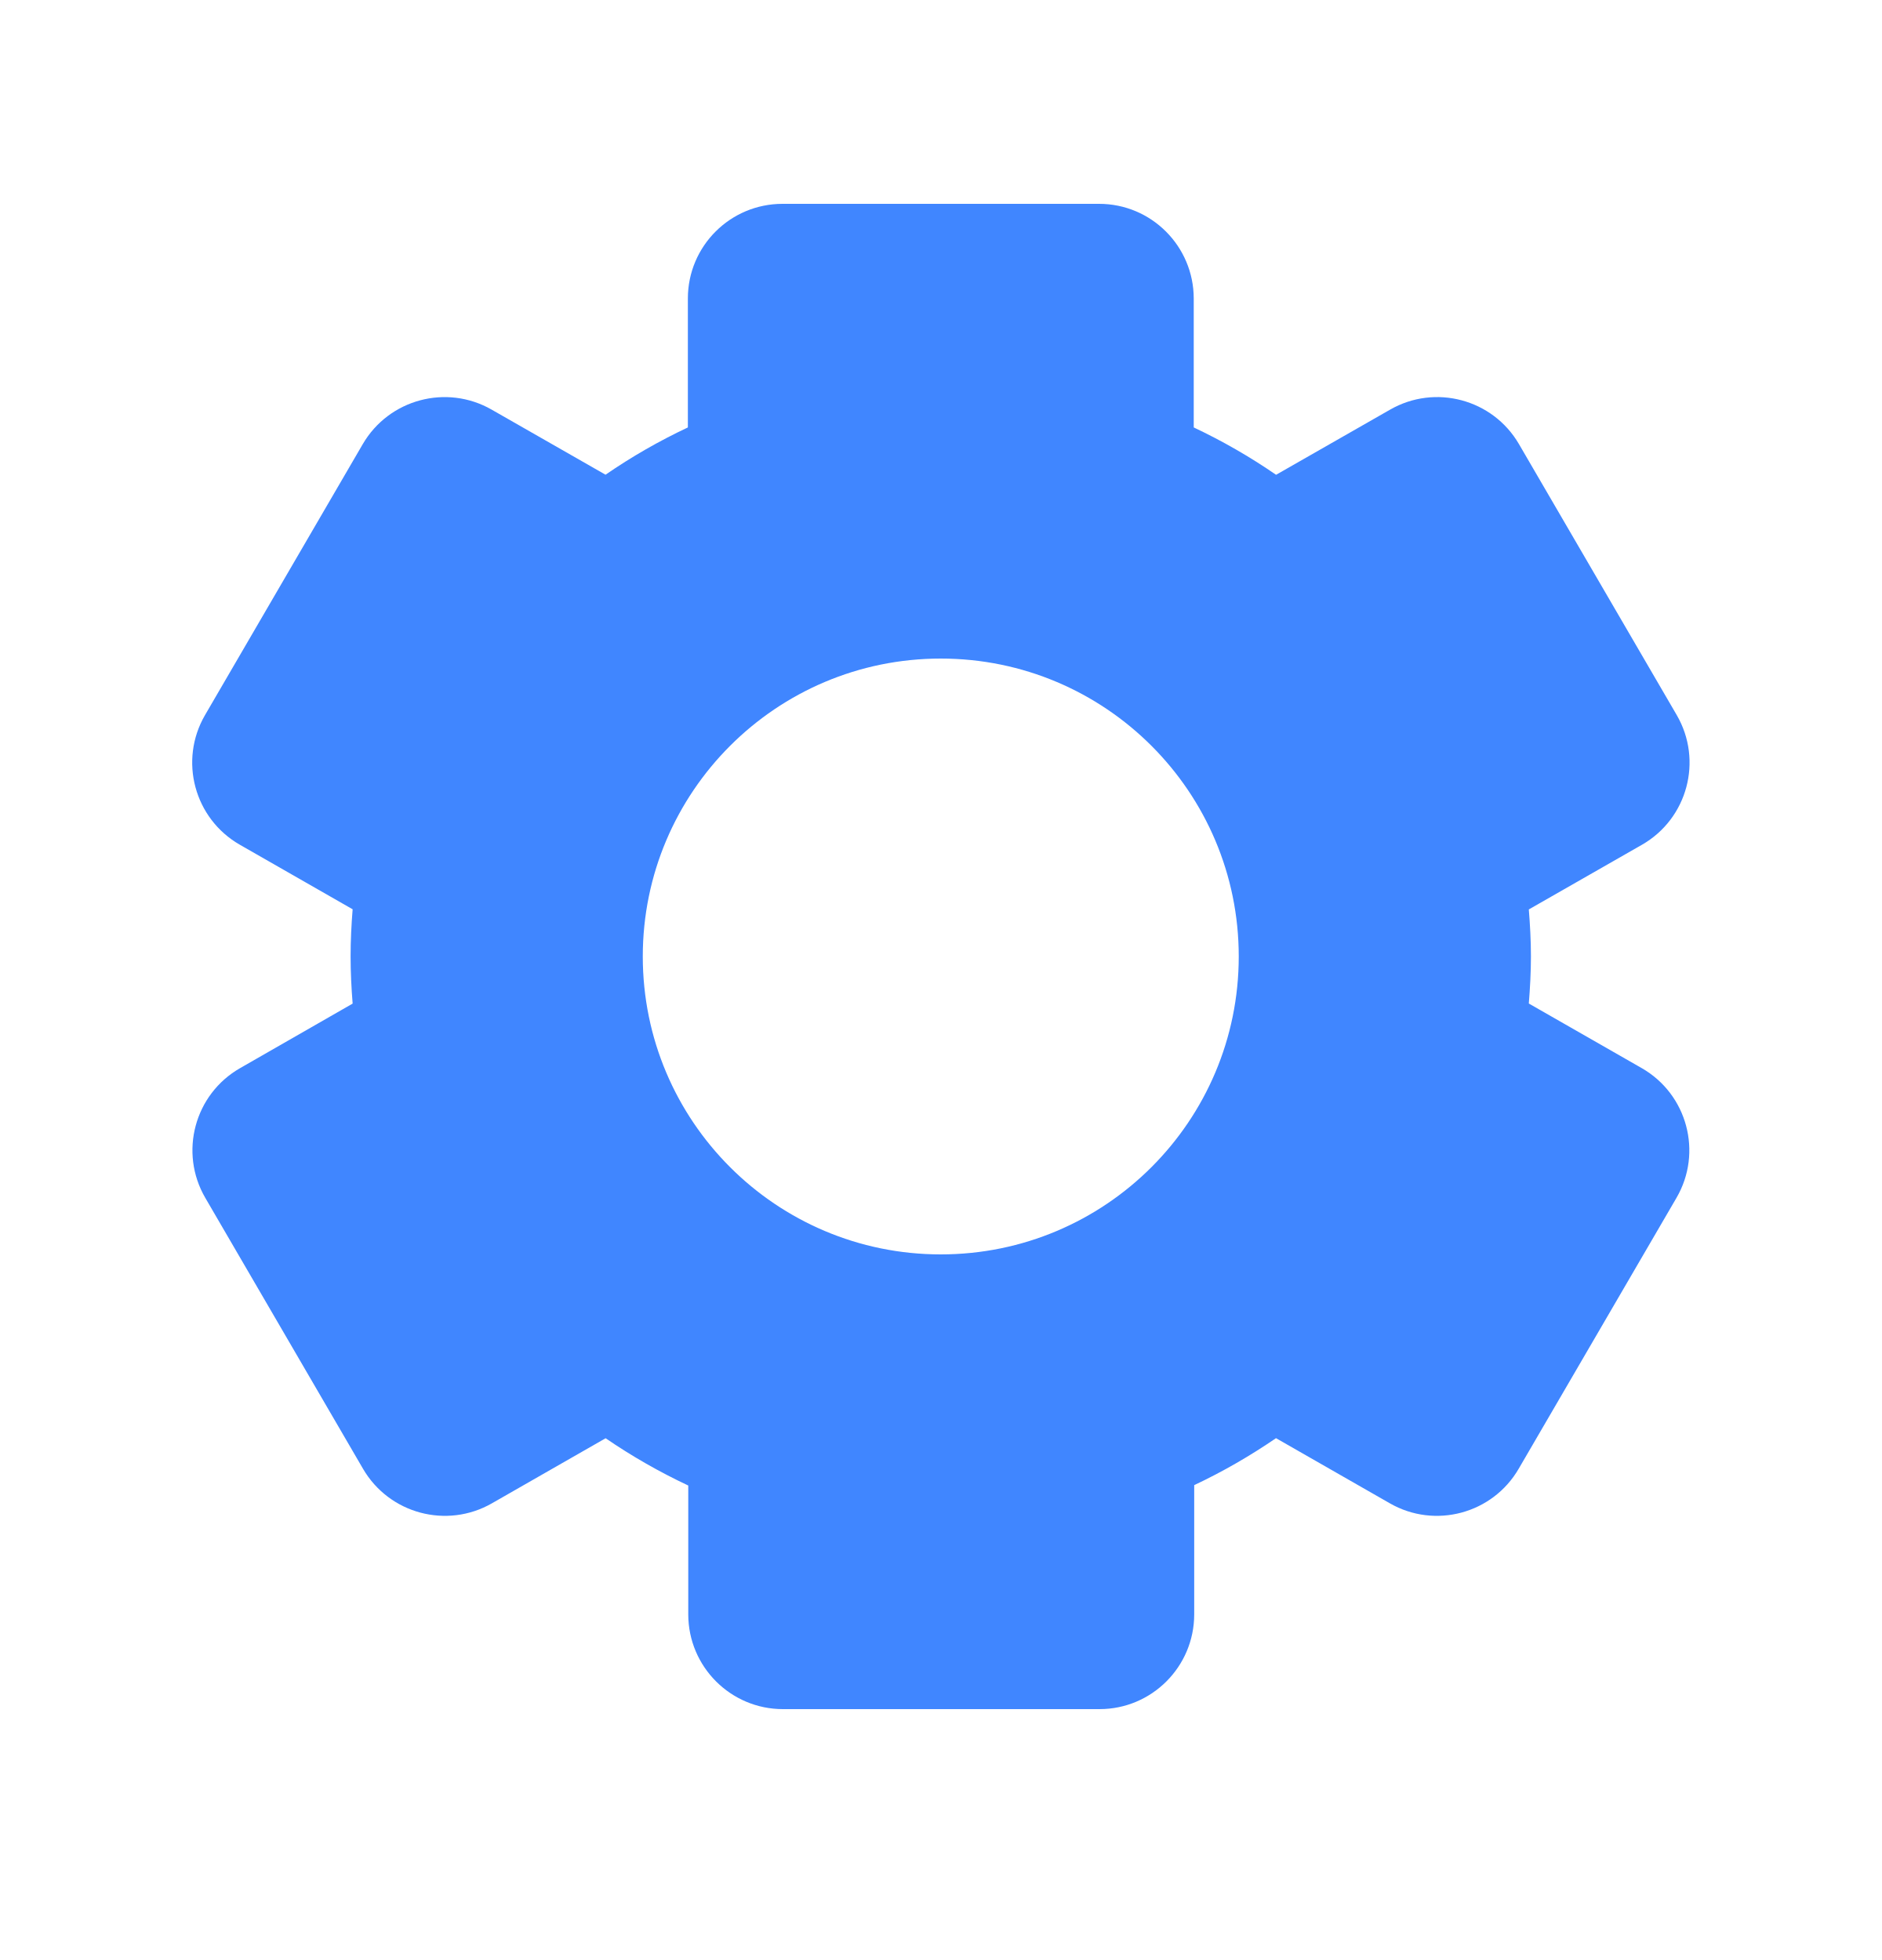
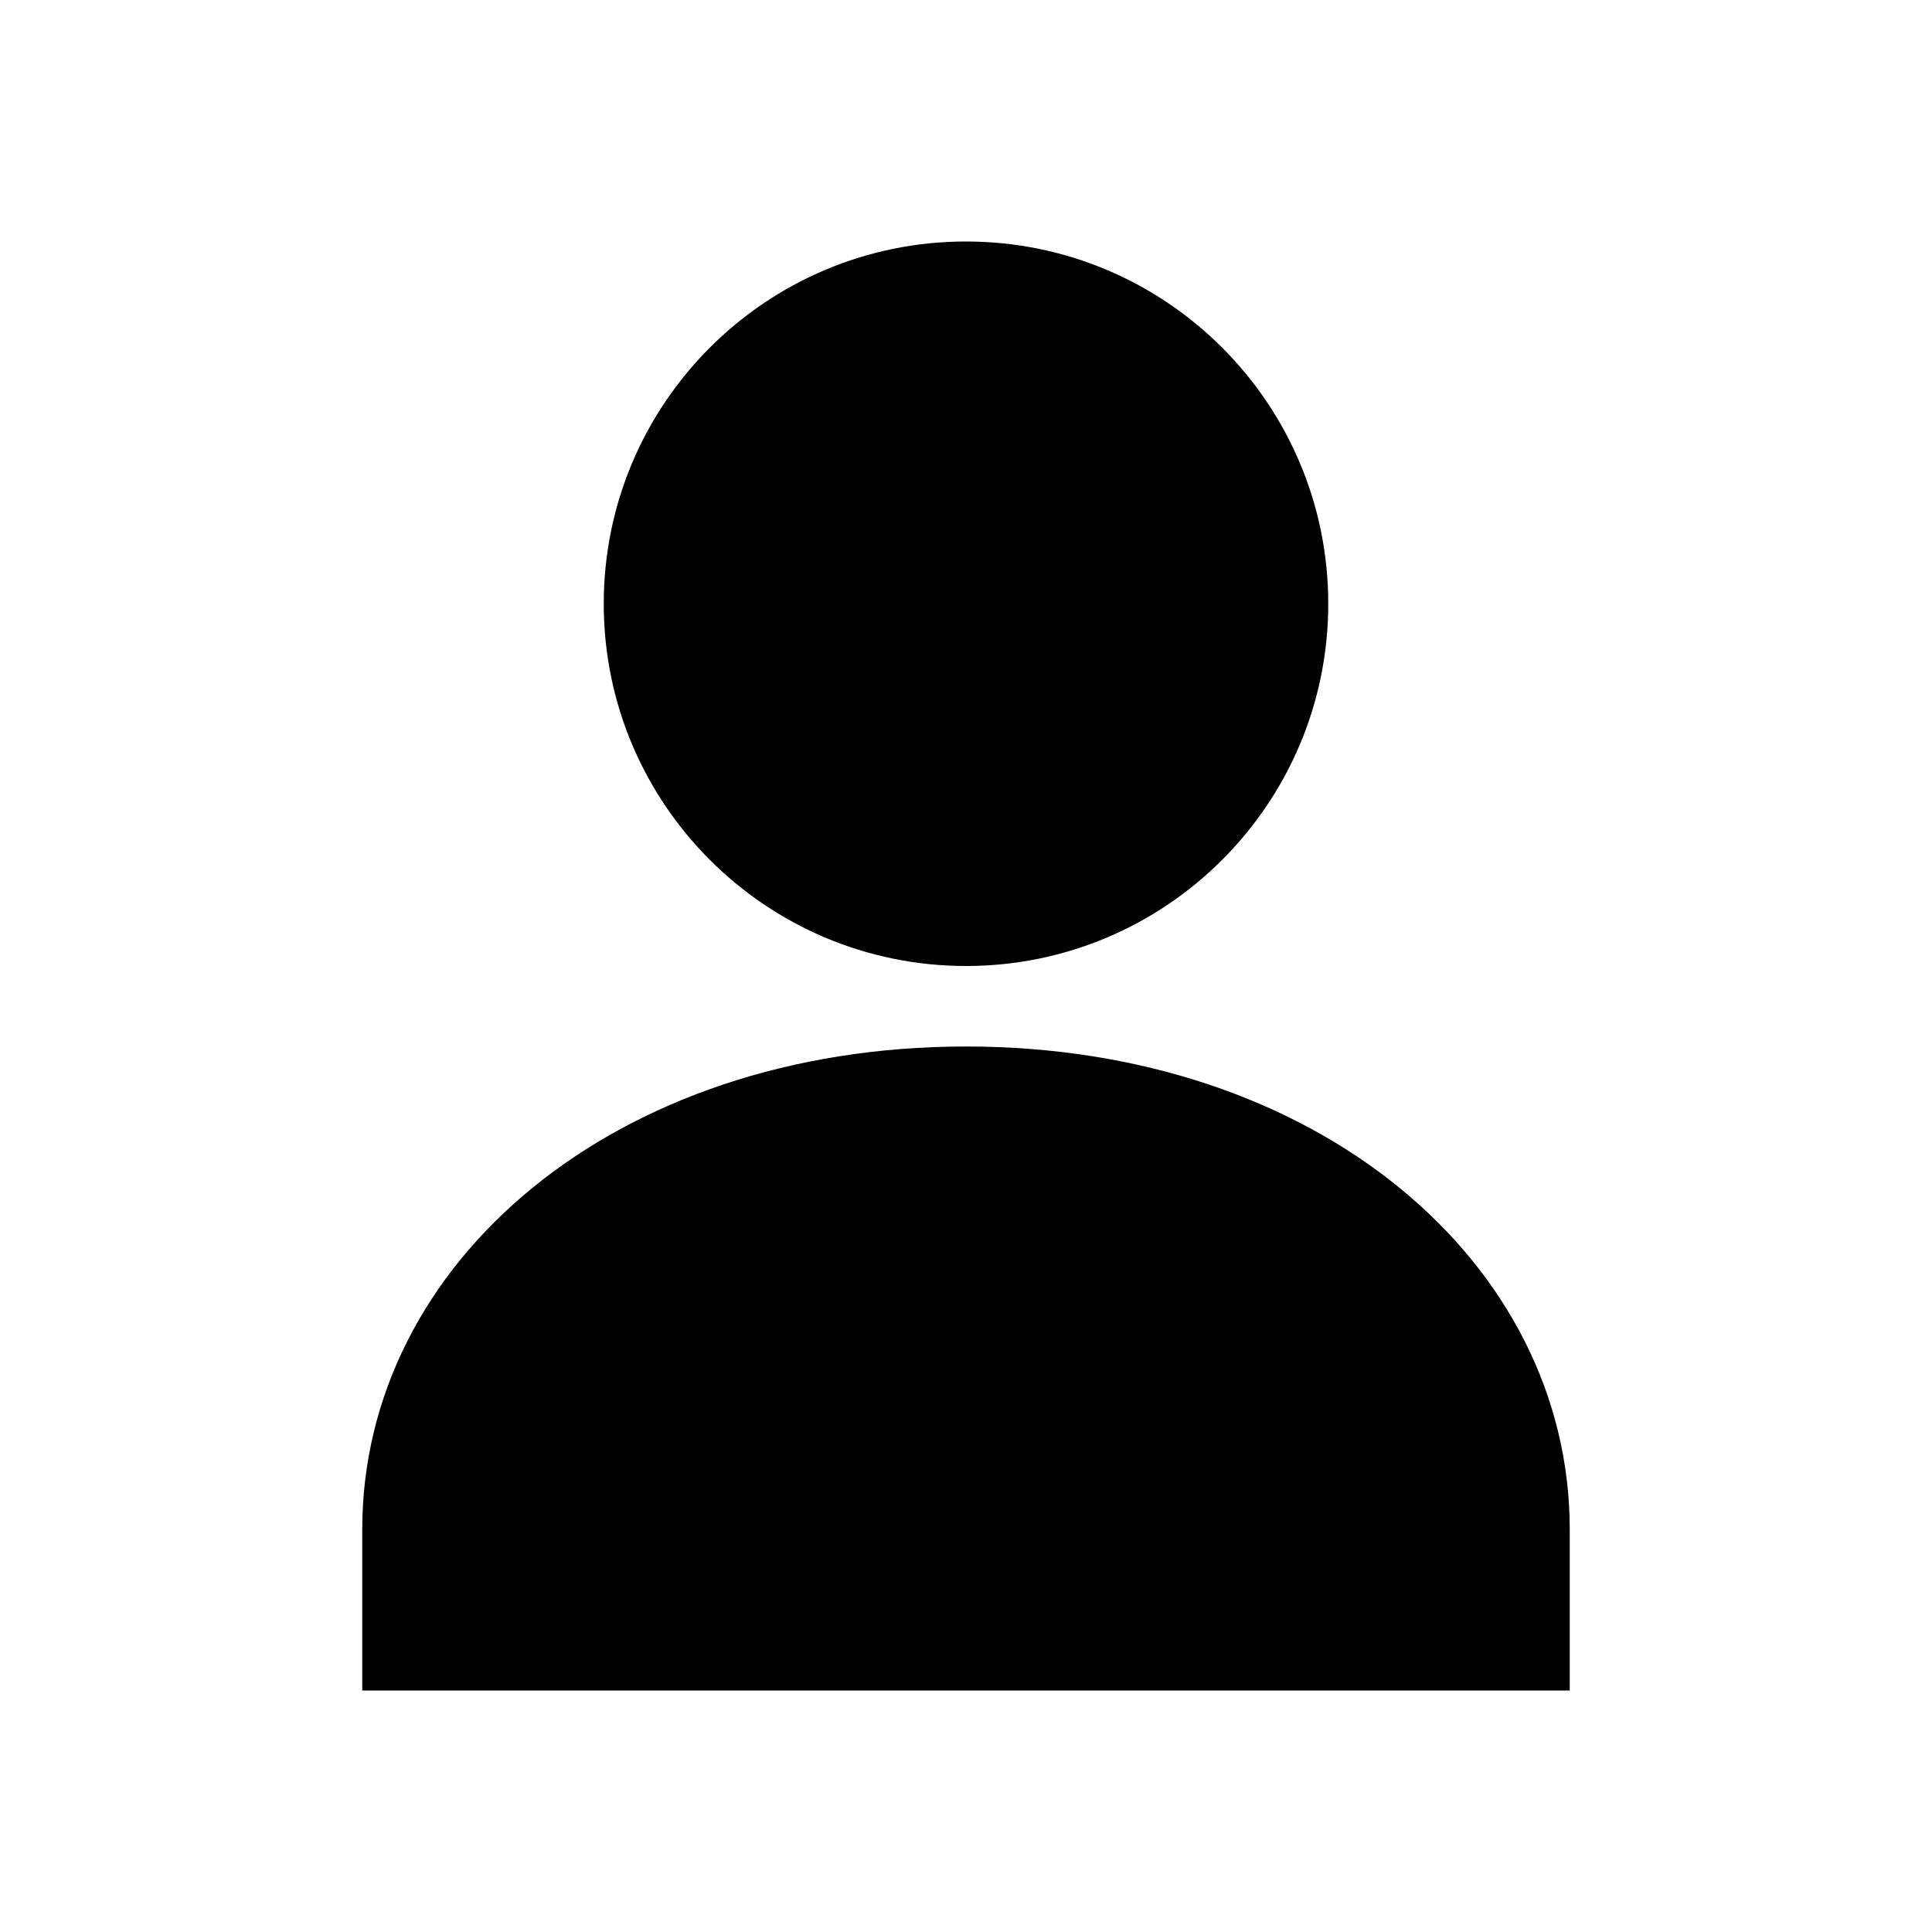
- <svg xmlns="http://www.w3.org/2000/svg" width="24" height="25" viewBox="0 0 24 25" fill="none">
-   <path d="M14.016 2.6C14.682 2.6 15.222 3.14 15.223 3.807V5.452C15.59 5.625 15.942 5.828 16.273 6.056L17.727 5.225C18.302 4.895 19.036 5.091 19.37 5.664L21.382 9.12C21.719 9.699 21.52 10.442 20.939 10.775L19.496 11.6C19.512 11.797 19.523 11.997 19.523 12.199C19.523 12.401 19.512 12.602 19.496 12.8L20.936 13.624C21.517 13.957 21.716 14.7 21.379 15.279L19.367 18.734C19.034 19.308 18.299 19.505 17.724 19.175L16.272 18.344C15.942 18.57 15.594 18.771 15.229 18.943V20.593C15.228 21.259 14.688 21.8 14.022 21.8H9.984C9.318 21.8 8.778 21.259 8.777 20.593V18.948C8.409 18.775 8.056 18.573 7.723 18.345L6.273 19.175C5.697 19.505 4.963 19.308 4.629 18.734L2.618 15.279C2.281 14.7 2.48 13.957 3.062 13.624L4.497 12.801C4.481 12.602 4.471 12.402 4.471 12.199C4.471 11.997 4.481 11.796 4.497 11.598L3.059 10.775C2.477 10.442 2.278 9.699 2.615 9.12L4.626 5.665C4.96 5.092 5.694 4.895 6.27 5.225L7.722 6.055C8.053 5.827 8.404 5.625 8.772 5.452V3.807C8.772 3.14 9.312 2.6 9.979 2.6H14.016ZM11.997 8.4C9.899 8.4 8.197 10.102 8.197 12.2C8.197 14.299 9.899 16 11.997 16C14.096 16 15.797 14.299 15.797 12.2C15.797 10.101 14.096 8.4 11.997 8.4Z" fill="#4086FF" />
+ <svg xmlns="http://www.w3.org/2000/svg" width="24" height="24" viewBox="0 0 48 48" fill="none">
+   <path d="M24,6C19.03,6 15,10.03 15,15C15,19.97 19.03,24 24,24C28.97,24 33,19.97 33,15C33,10.03 28.97,6 24,6Z" fill="black" />
+   <path d="M9,38C9,31.37 15.27,26 24,26C32.73,26 39,31.37 39,38L39,42L9,42Z" fill="black" />
</svg>
